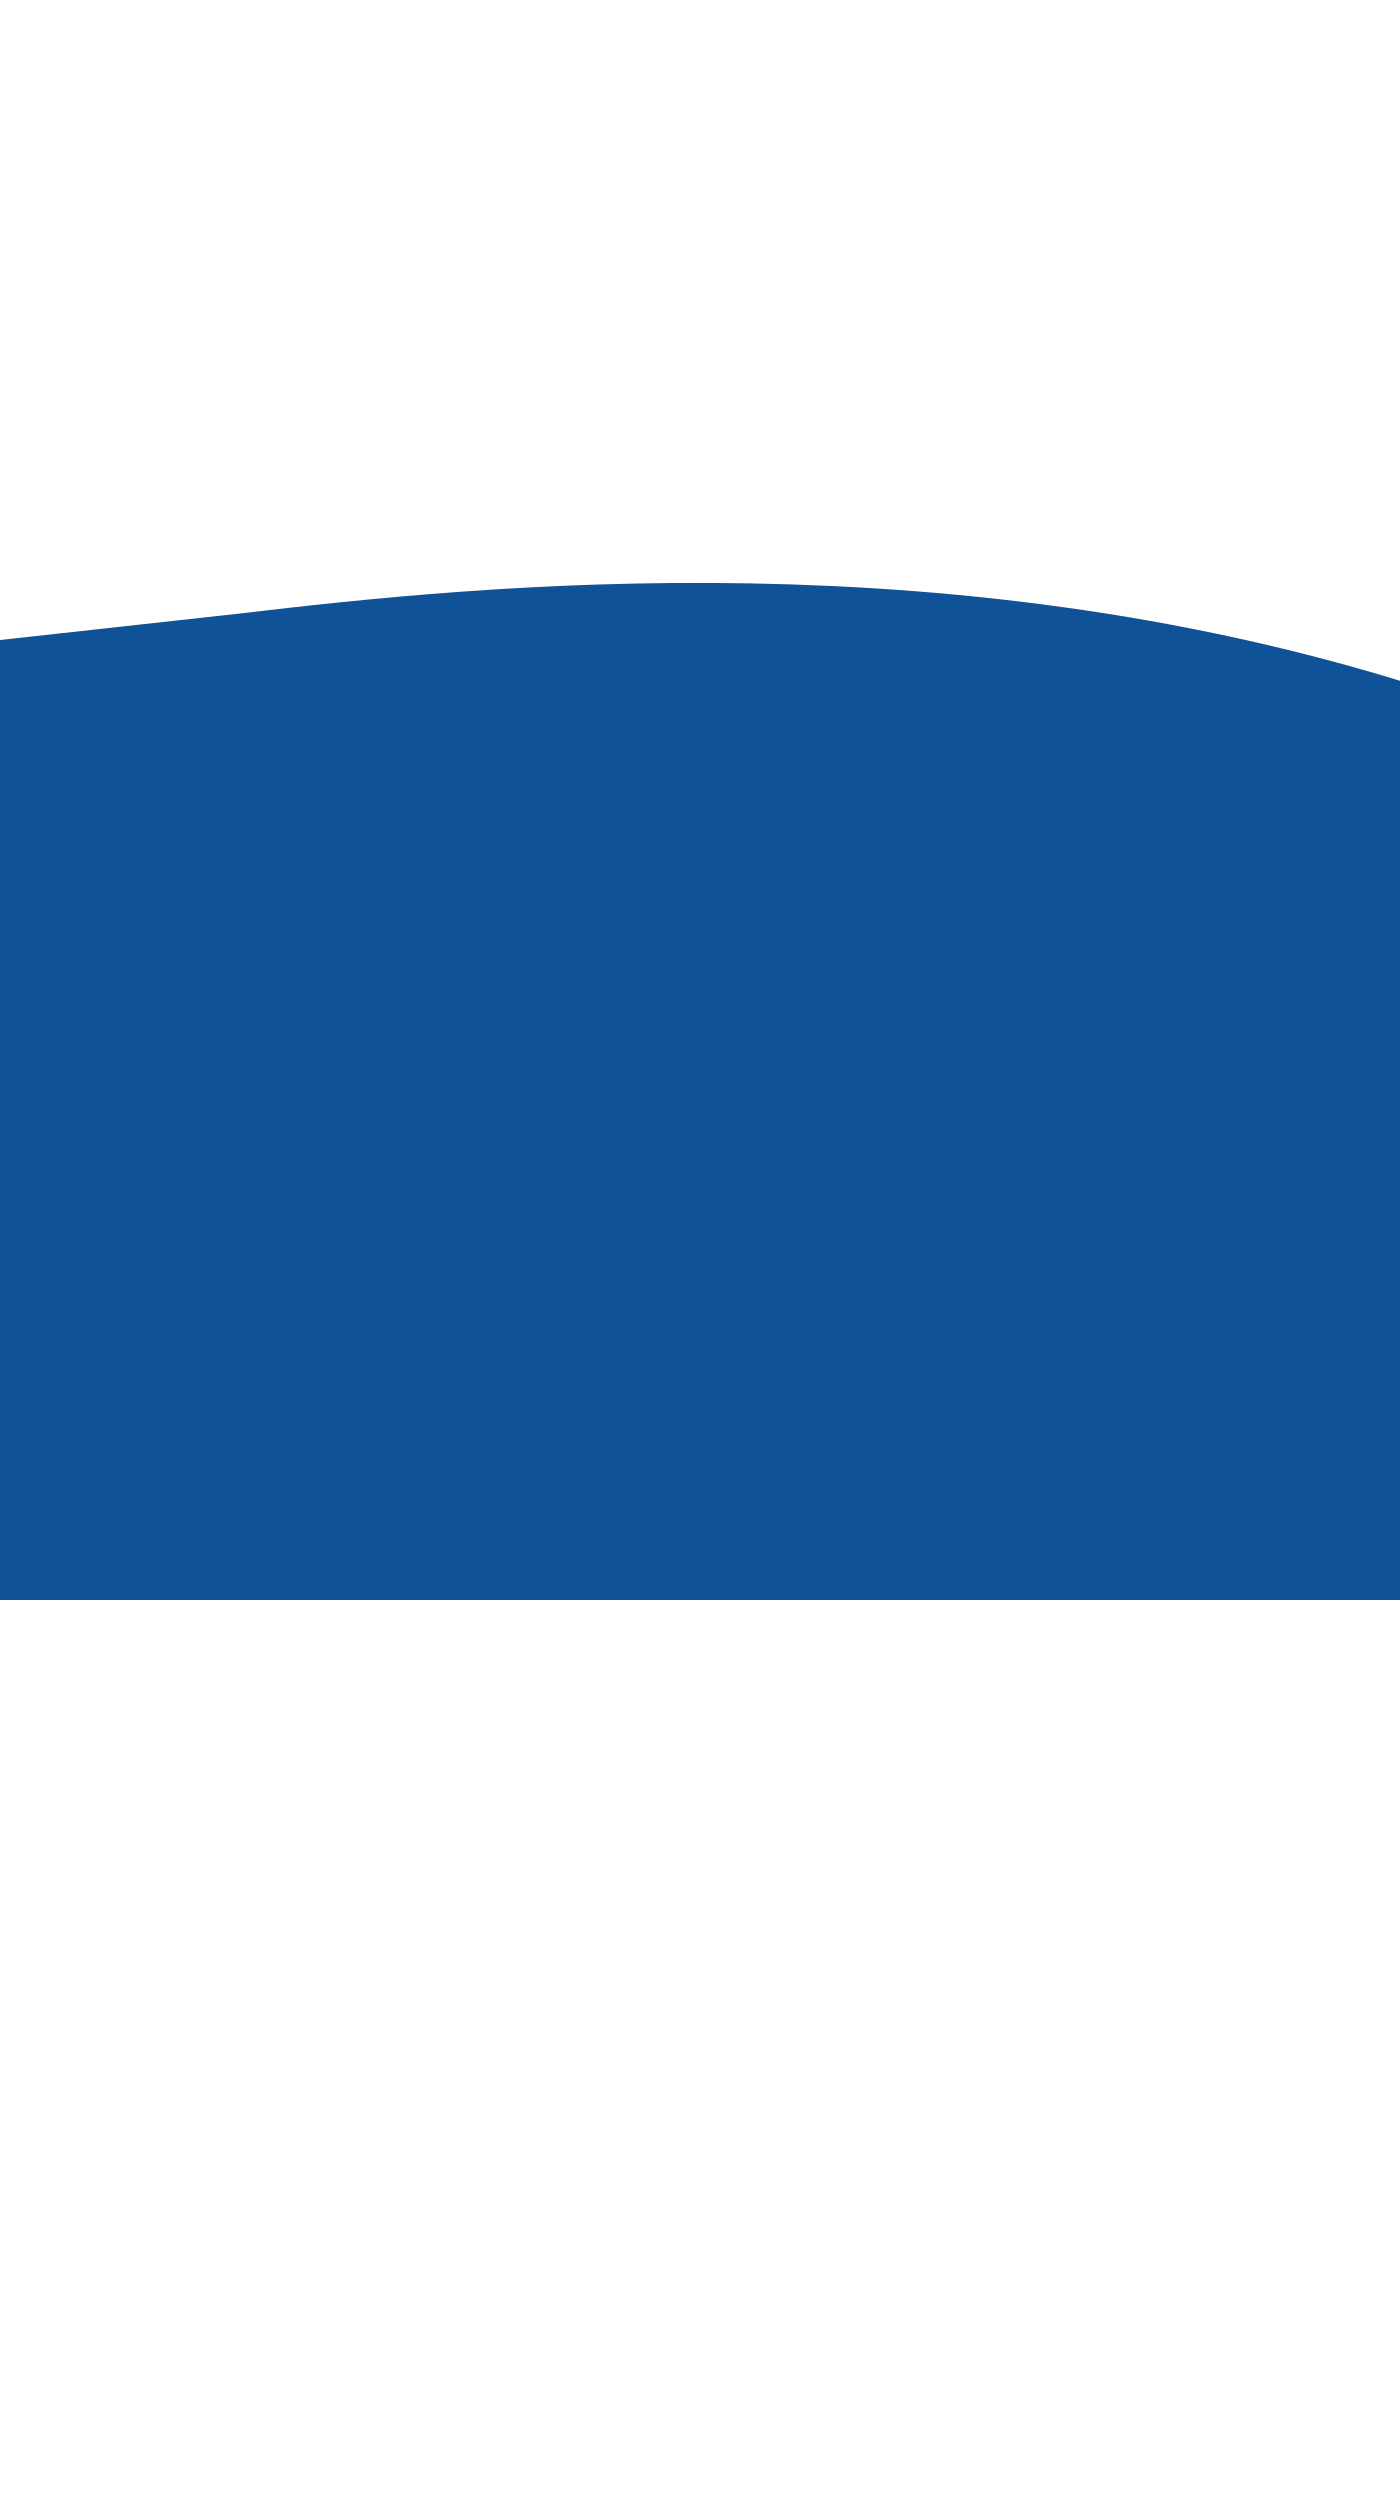
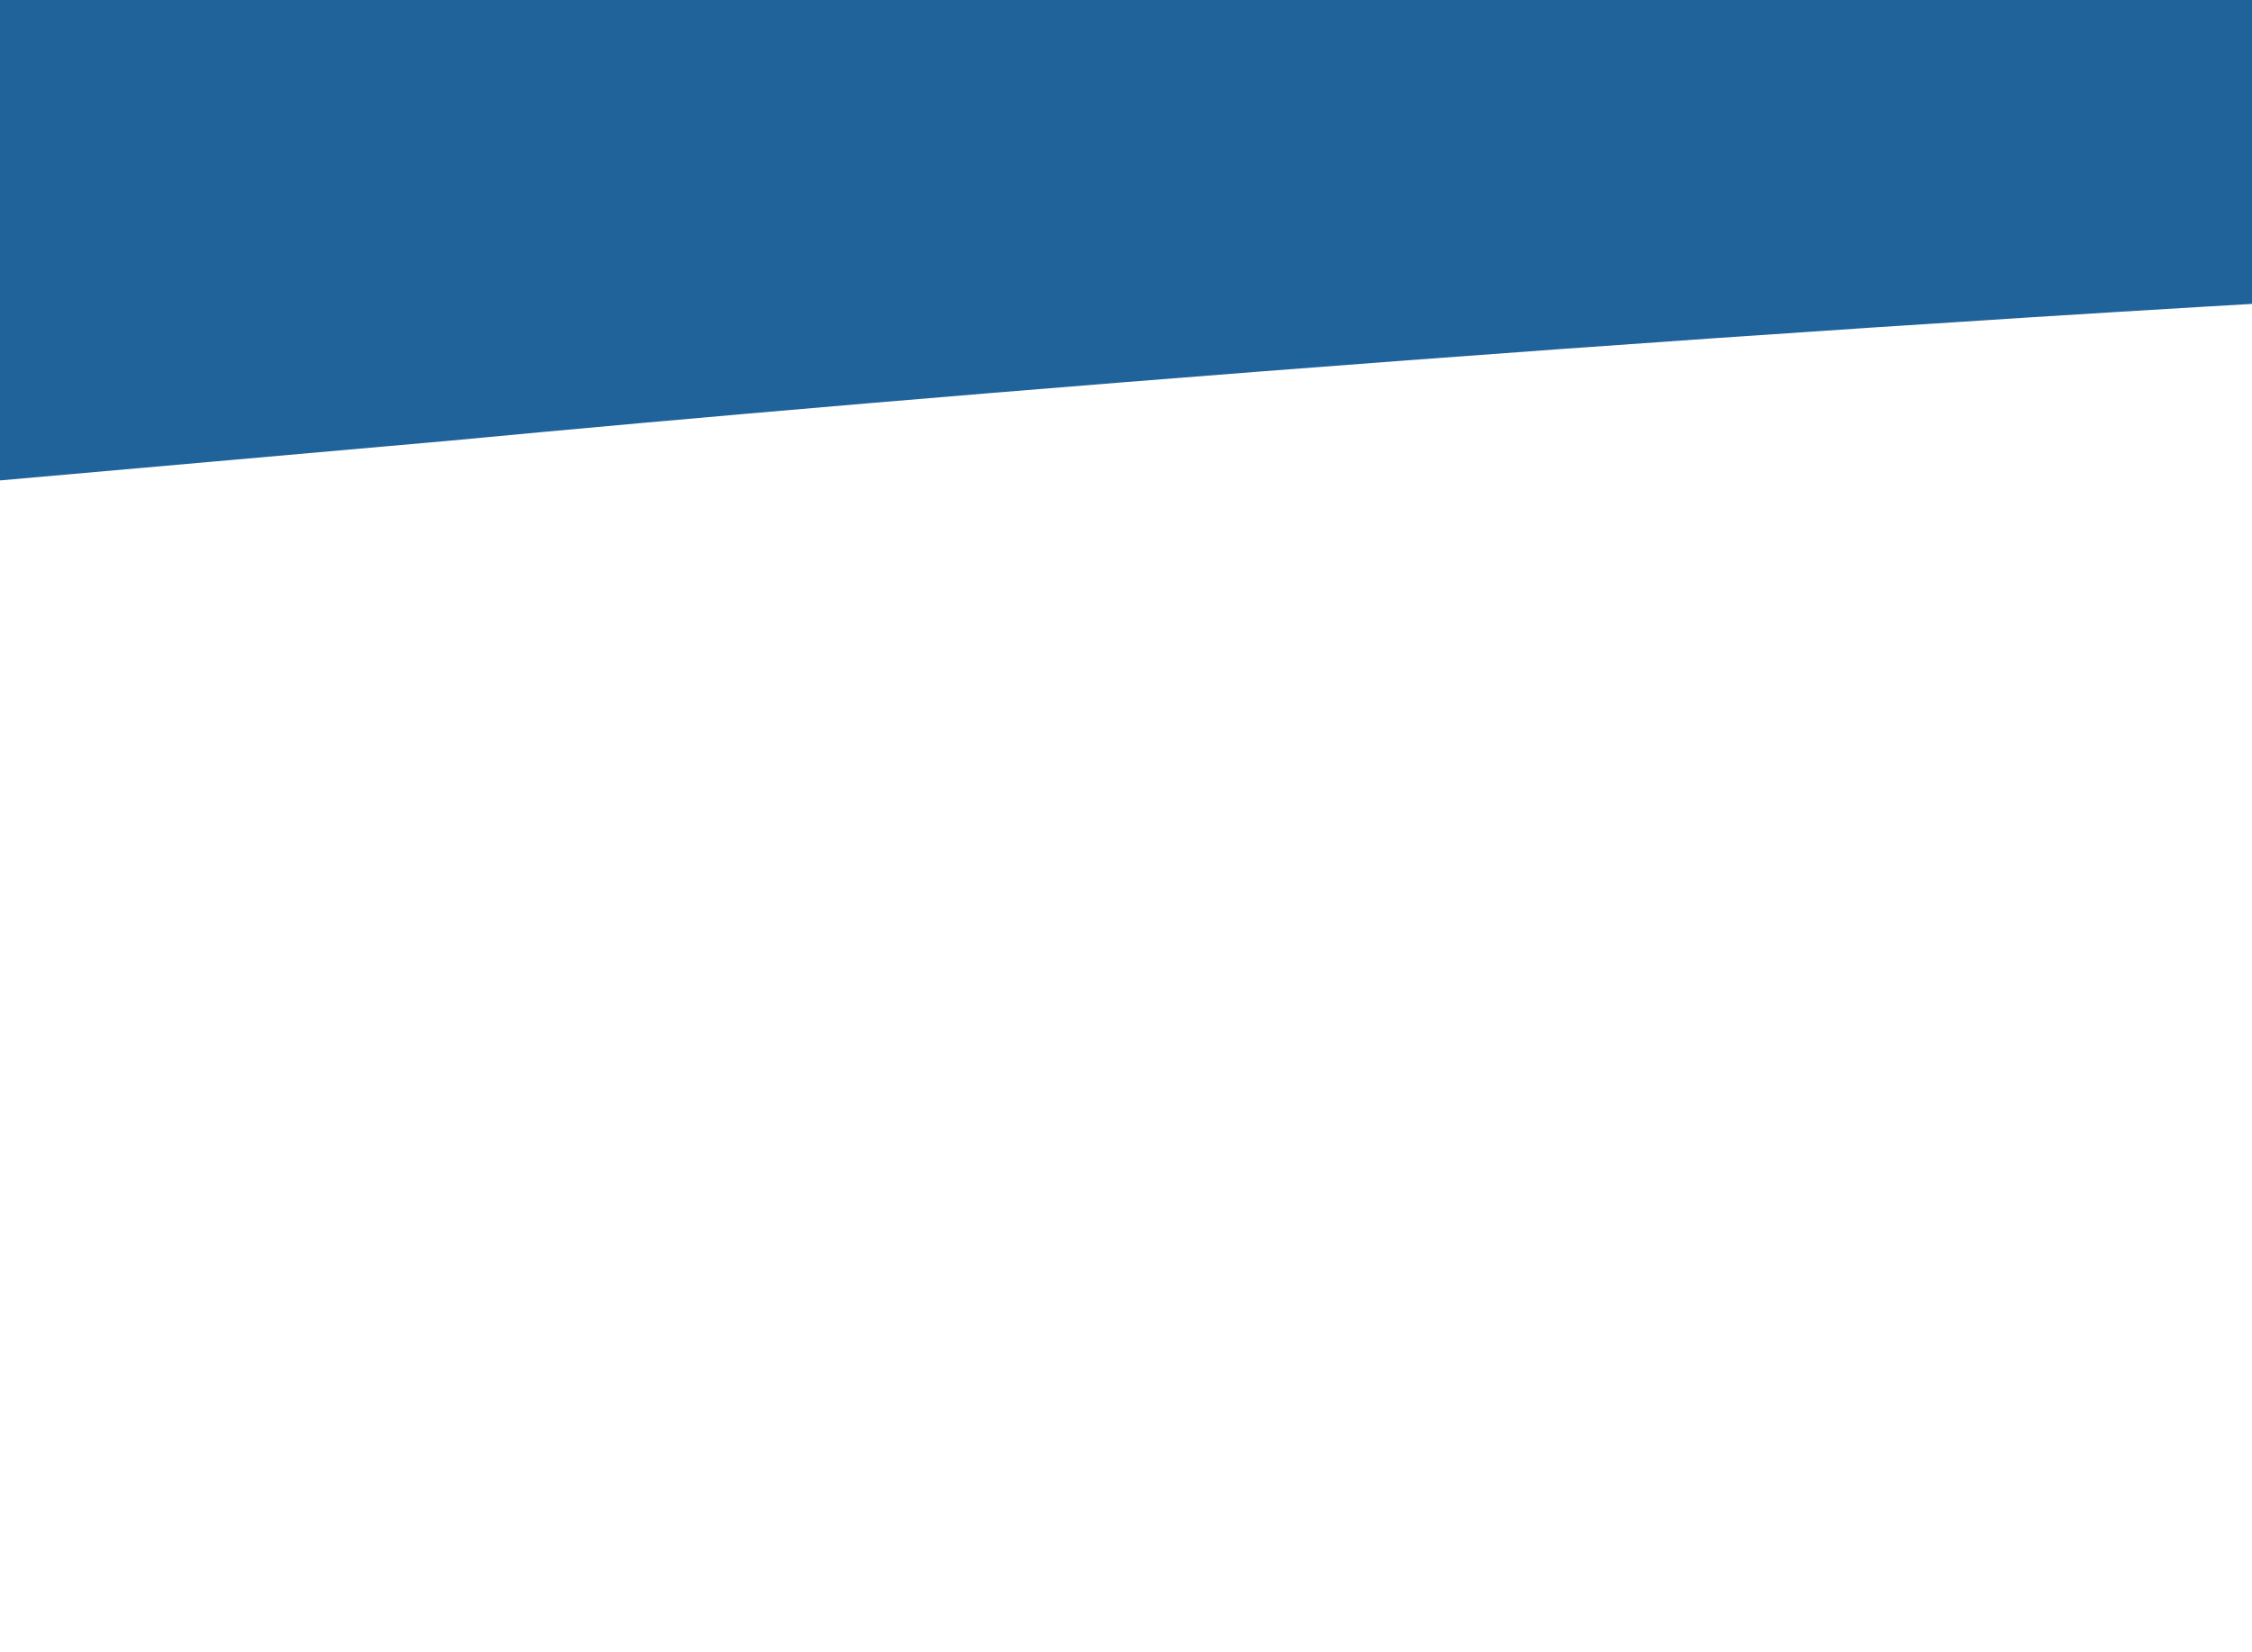
- <svg xmlns="http://www.w3.org/2000/svg" width="100%" height="500px" viewBox="0 0 280 500">
-   <path fill="#0F5298" fill-opacity="1" d="M0,128L48,122.7C96,117,192,107,288,138.7C384,171,480,245,576,240C672,235,768,149,864,138.7C960,128,1056,192,1152,181.3C1248,171,1344,85,1392,42.7L1440,0L1440,320L1392,320C1344,320,1248,320,1152,320C1056,320,960,320,864,320C768,320,672,320,576,320C480,320,384,320,288,320C192,320,96,320,48,320L0,320Z" />
+ <svg xmlns="http://www.w3.org/2000/svg" viewBox="0 0 300 220">
+   <path fill="#20639b" fill-opacity="1" d="M0,64L60,58.7C120,53,240,43,360,37.3C480,32,600,32,720,64C840,96,960,160,1080,192C1200,224,1320,224,1380,224L1440,224L1440,0L1380,0C1320,0,1200,0,1080,0C960,0,840,0,720,0C600,0,480,0,360,0C240,0,120,0,60,0L0,0Z" />
</svg>
